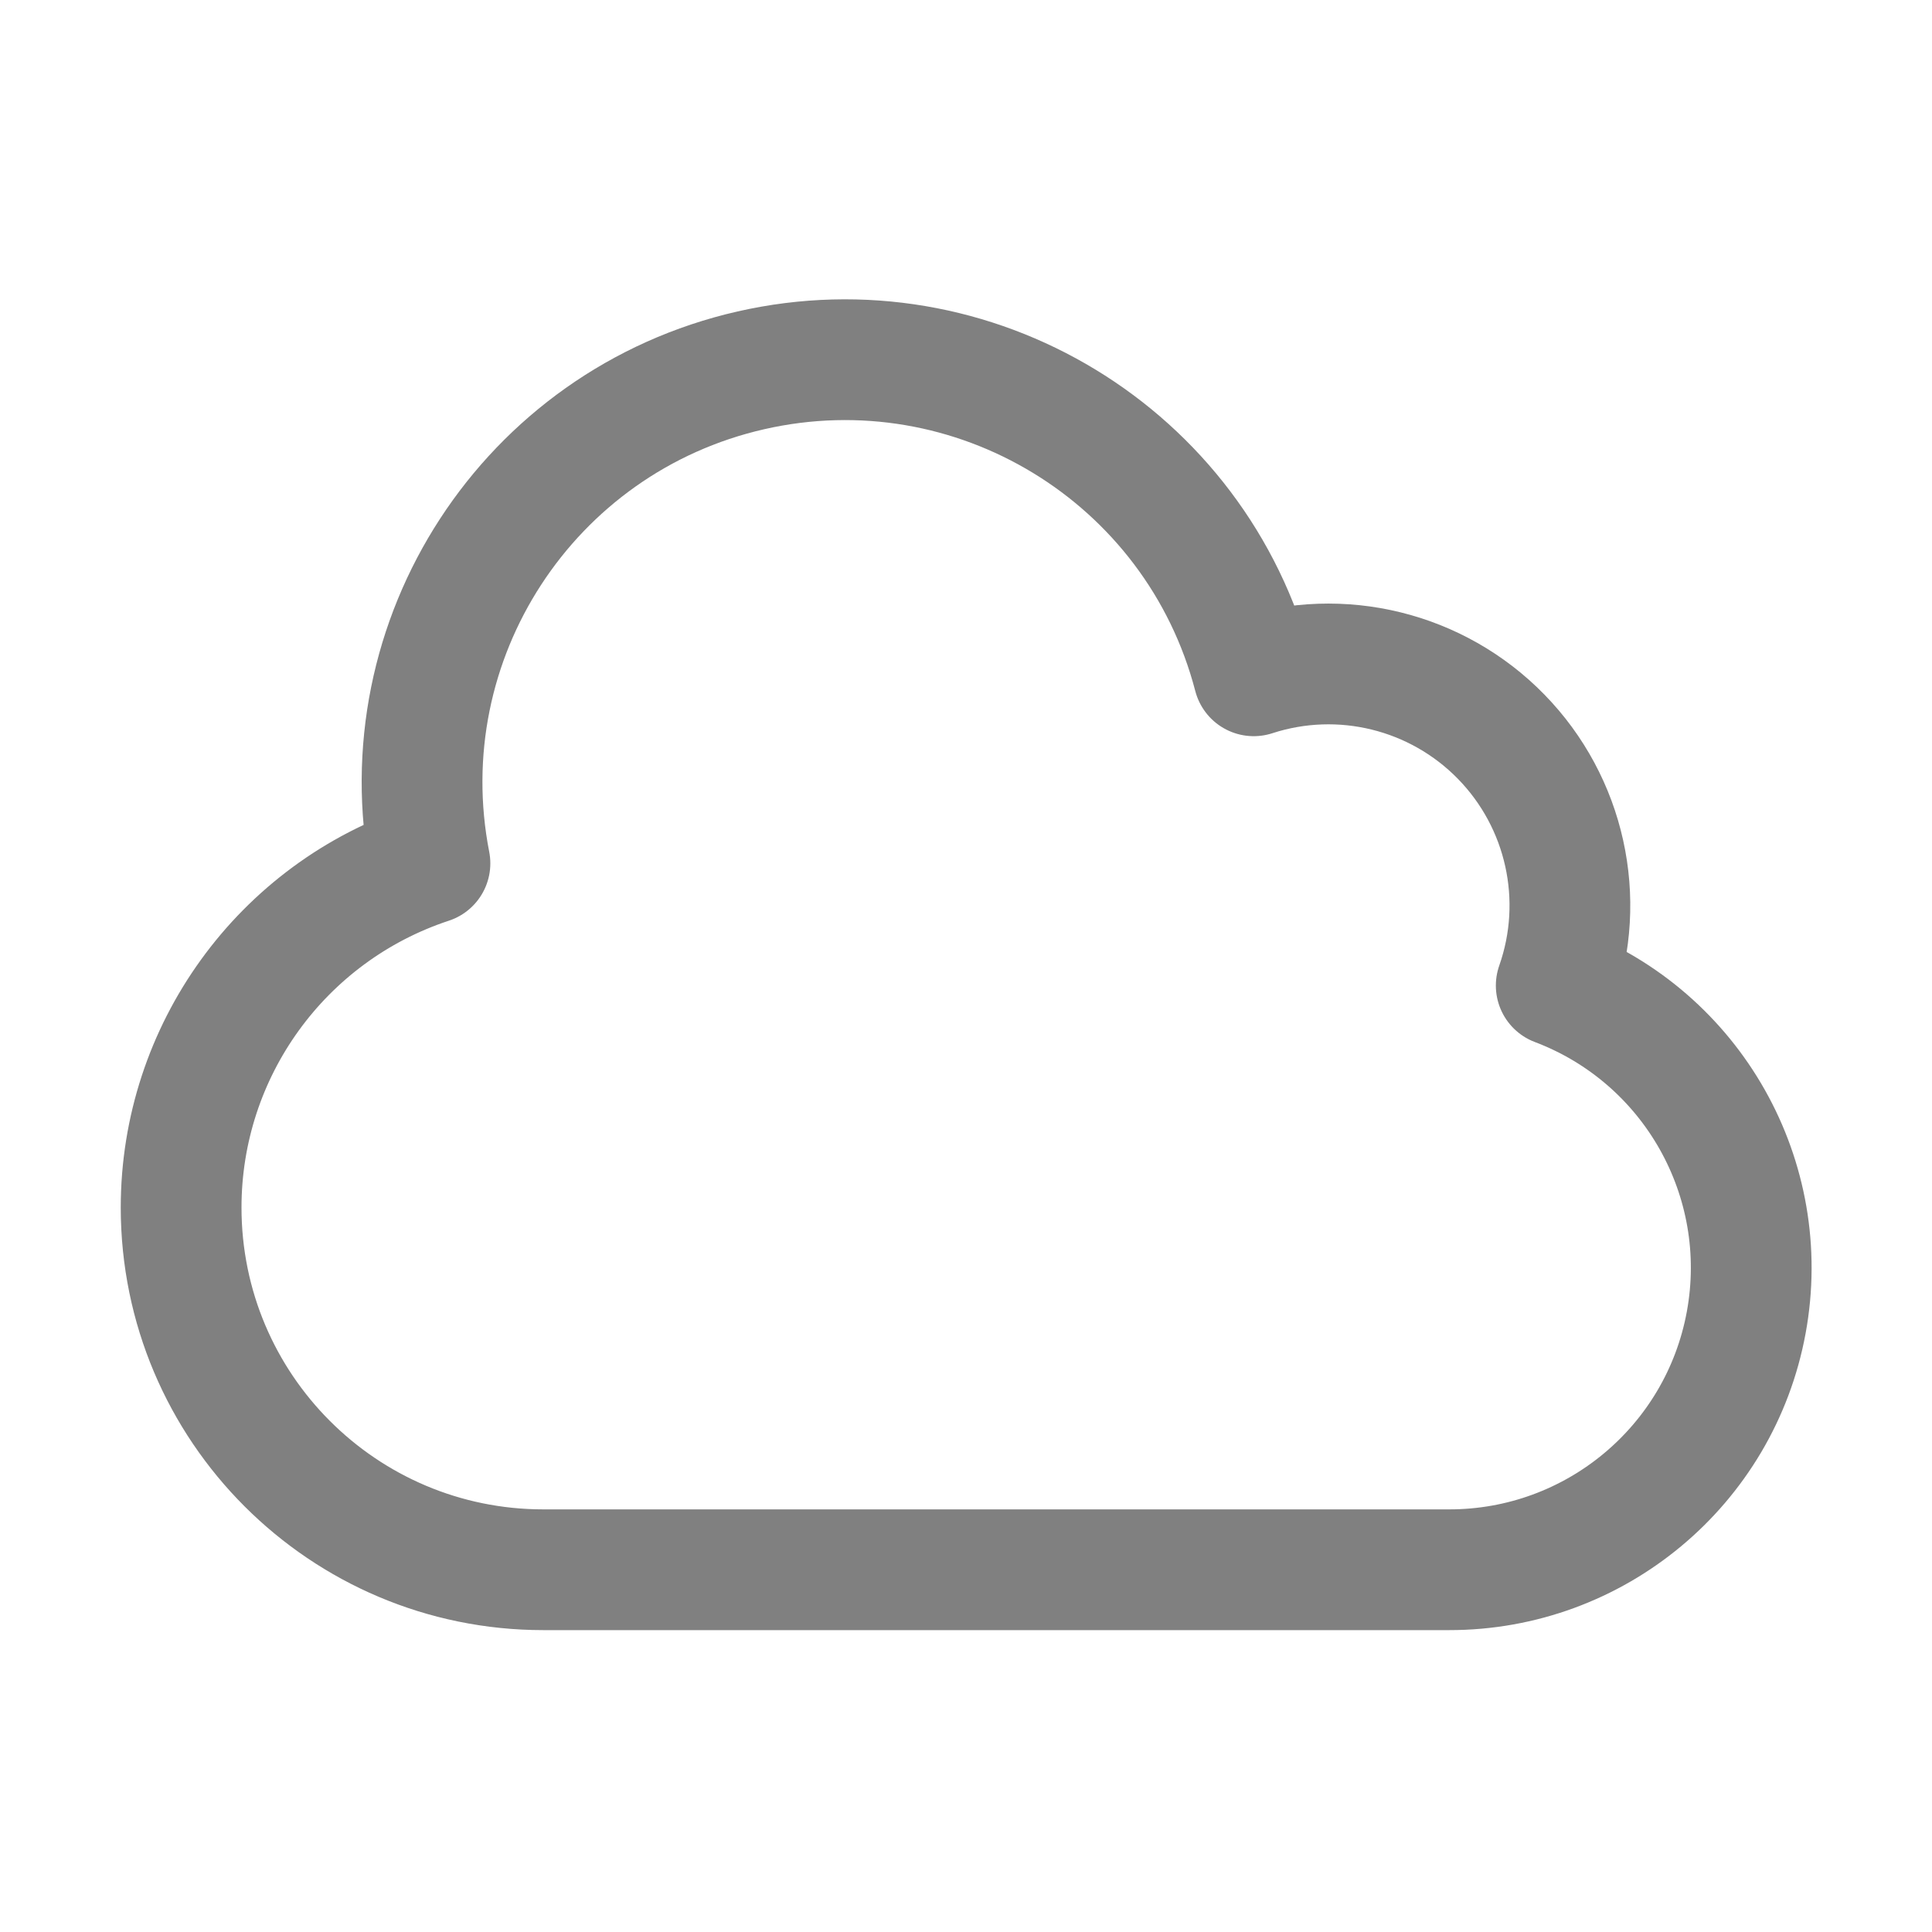
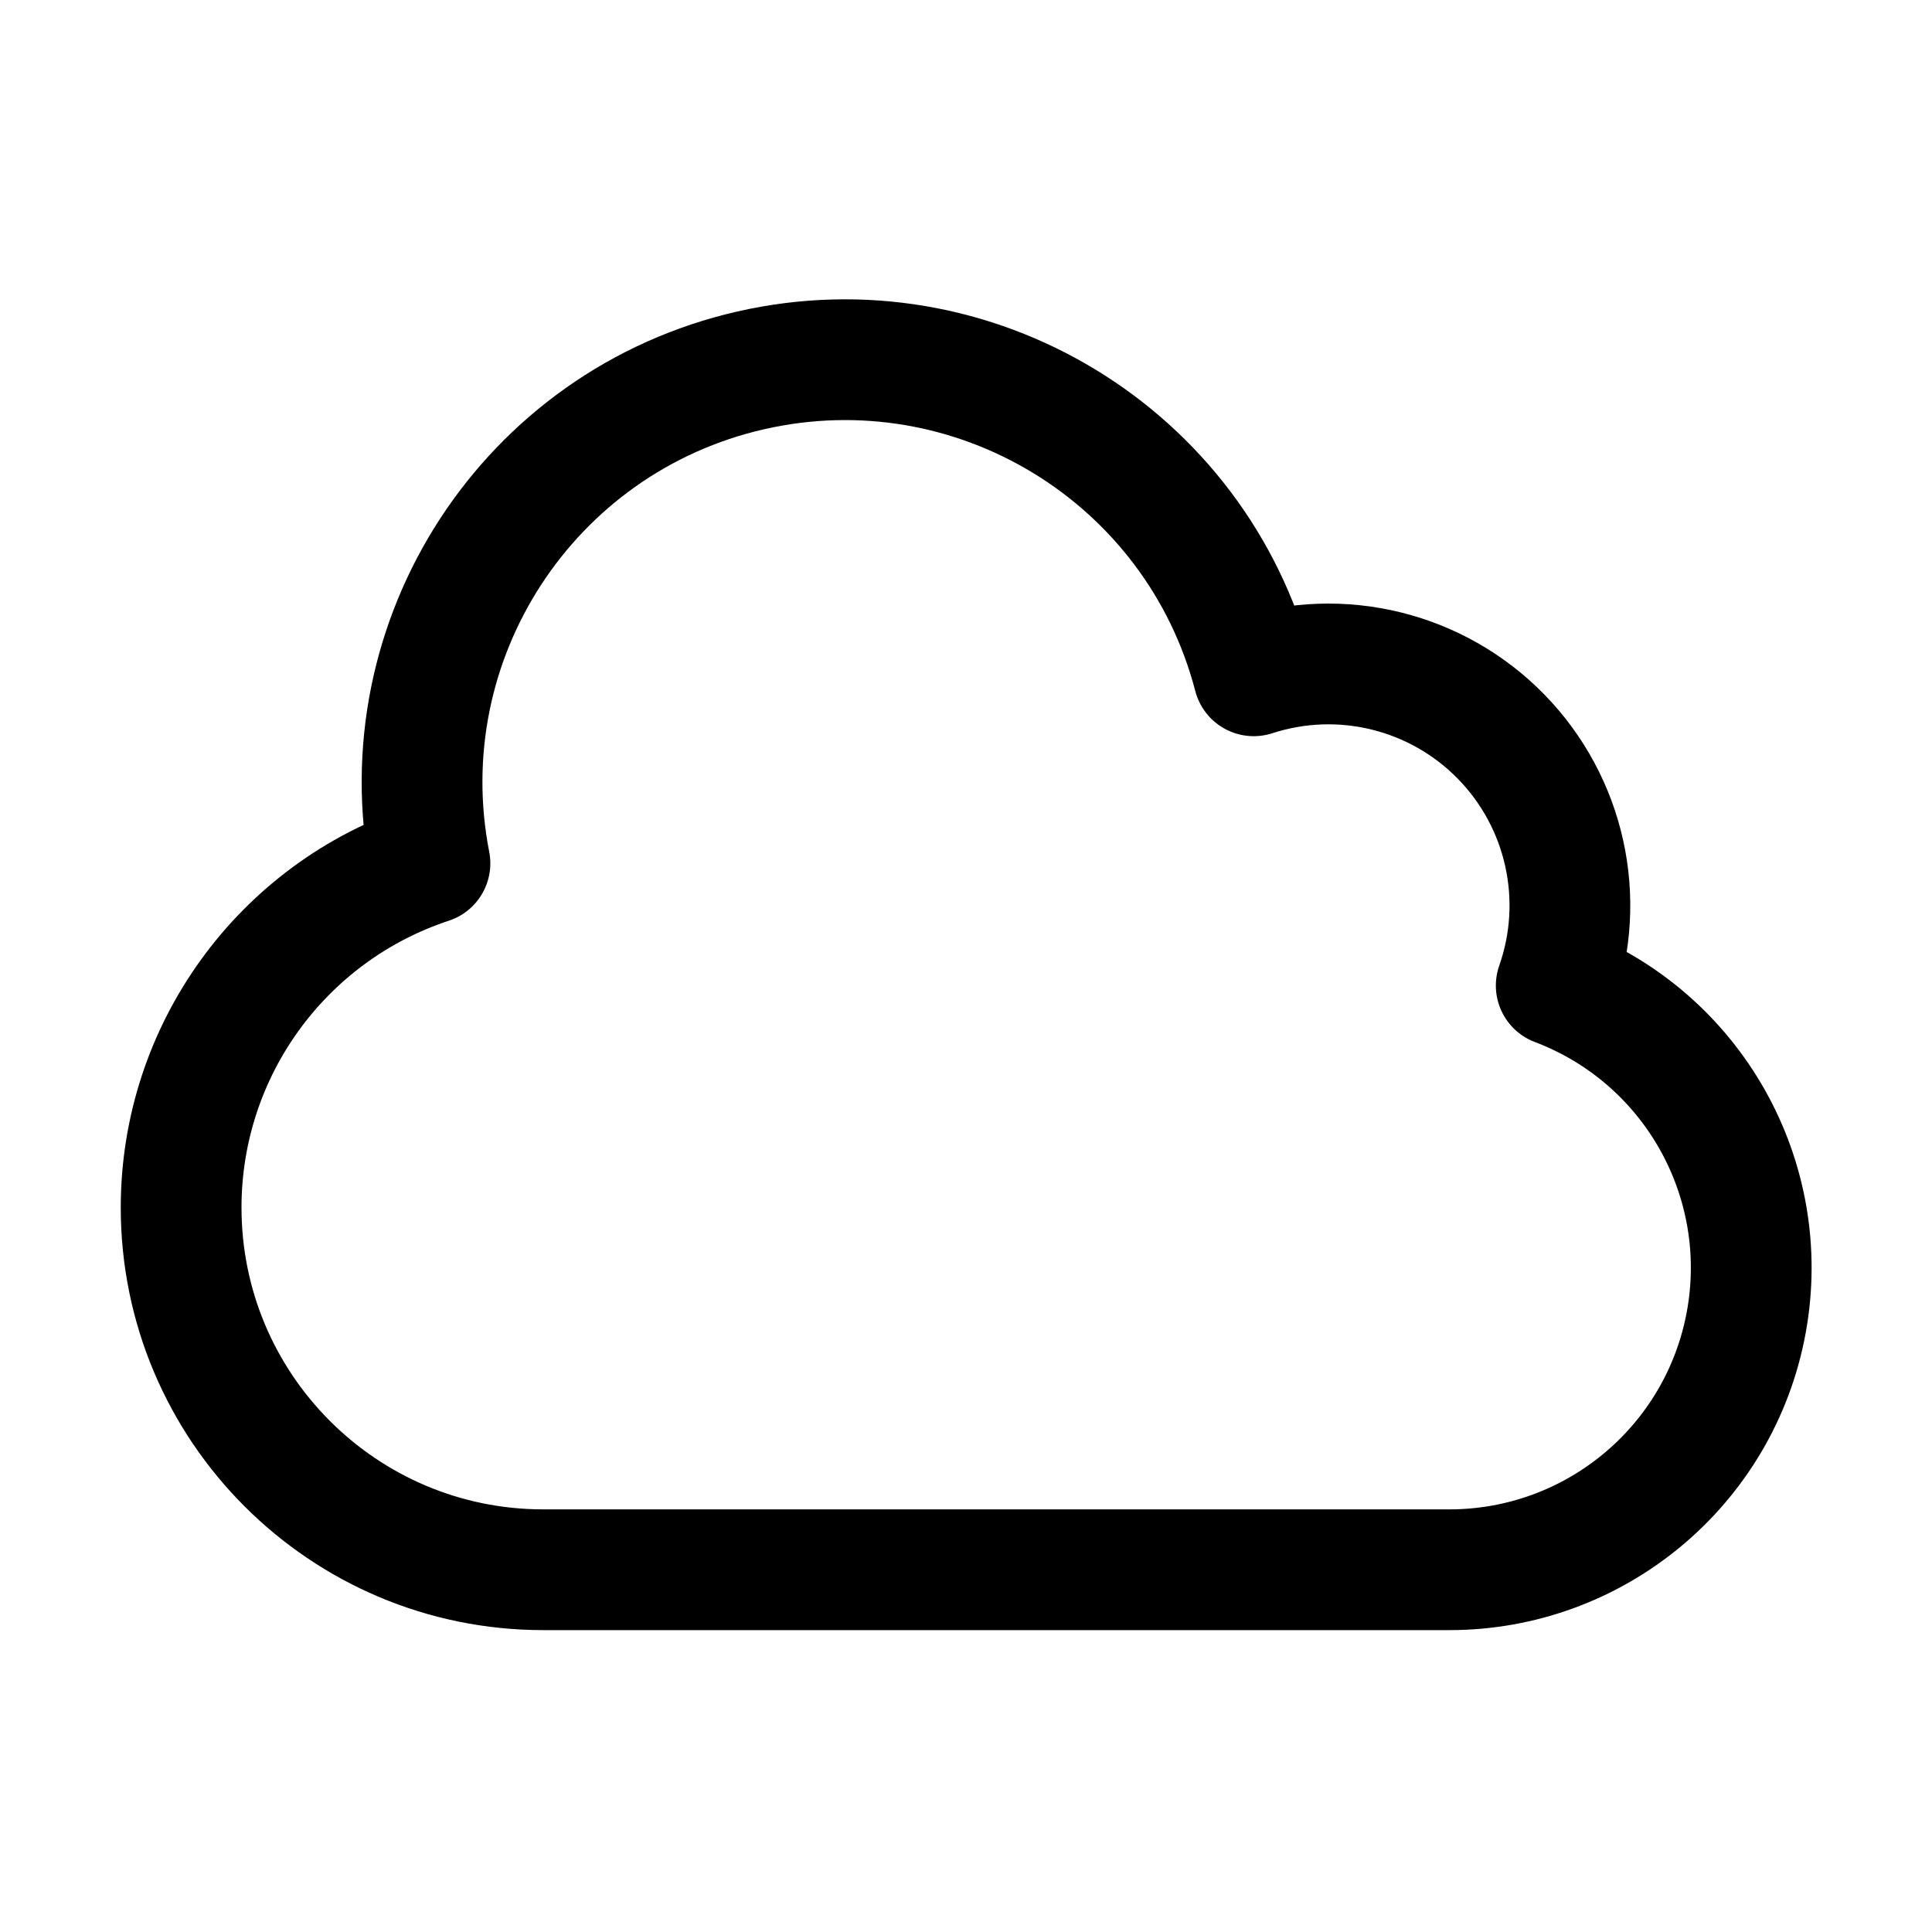
- <svg xmlns="http://www.w3.org/2000/svg" fill="none" viewBox="0 0 24 24" stroke-width="1.5" stroke="gray">
+ <svg xmlns="http://www.w3.org/2000/svg" fill="none" viewBox="0 0 24 24" stroke-width="1.5" stroke="black">
  <path stroke-linecap="round" stroke-linejoin="round" d="M2.25 15a4.5 4.5 0 004.5 4.5H18a3.75 3.75 0 001.332-7.257 3 3 0 00-3.758-3.848 5.25 5.25 0 00-10.233 2.33A4.502 4.502 0 002.25 15z" />
</svg>
